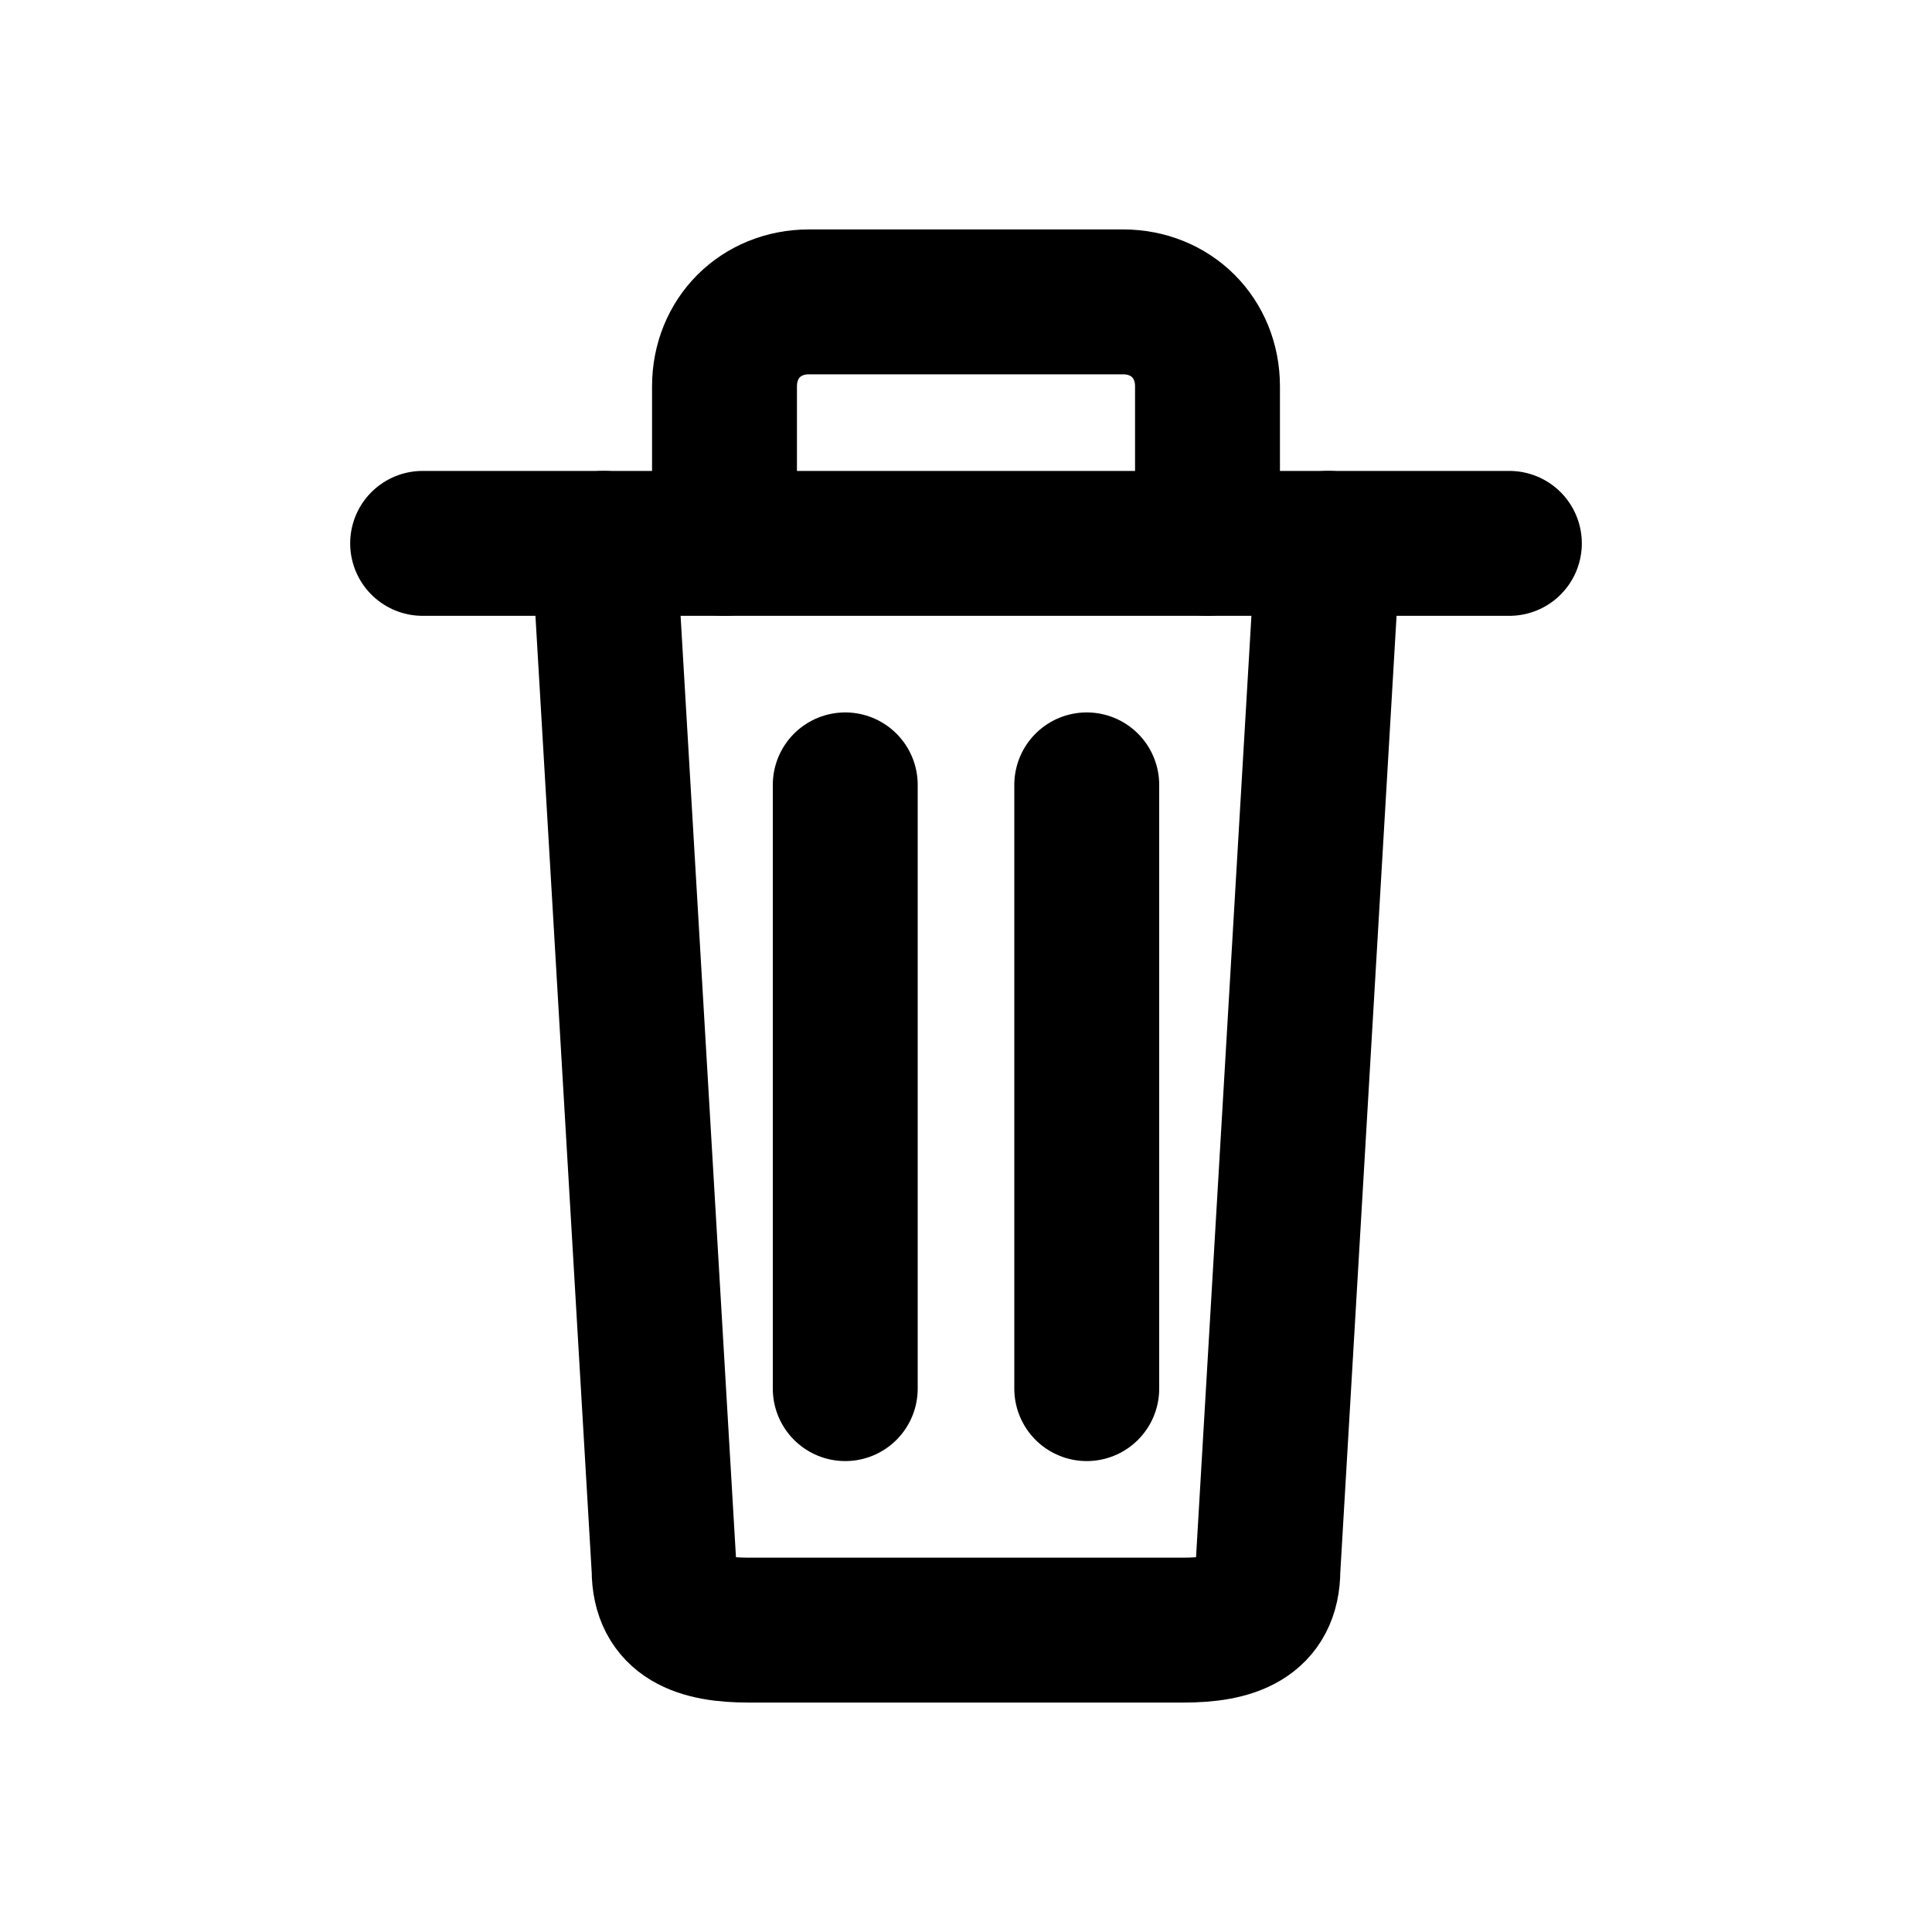
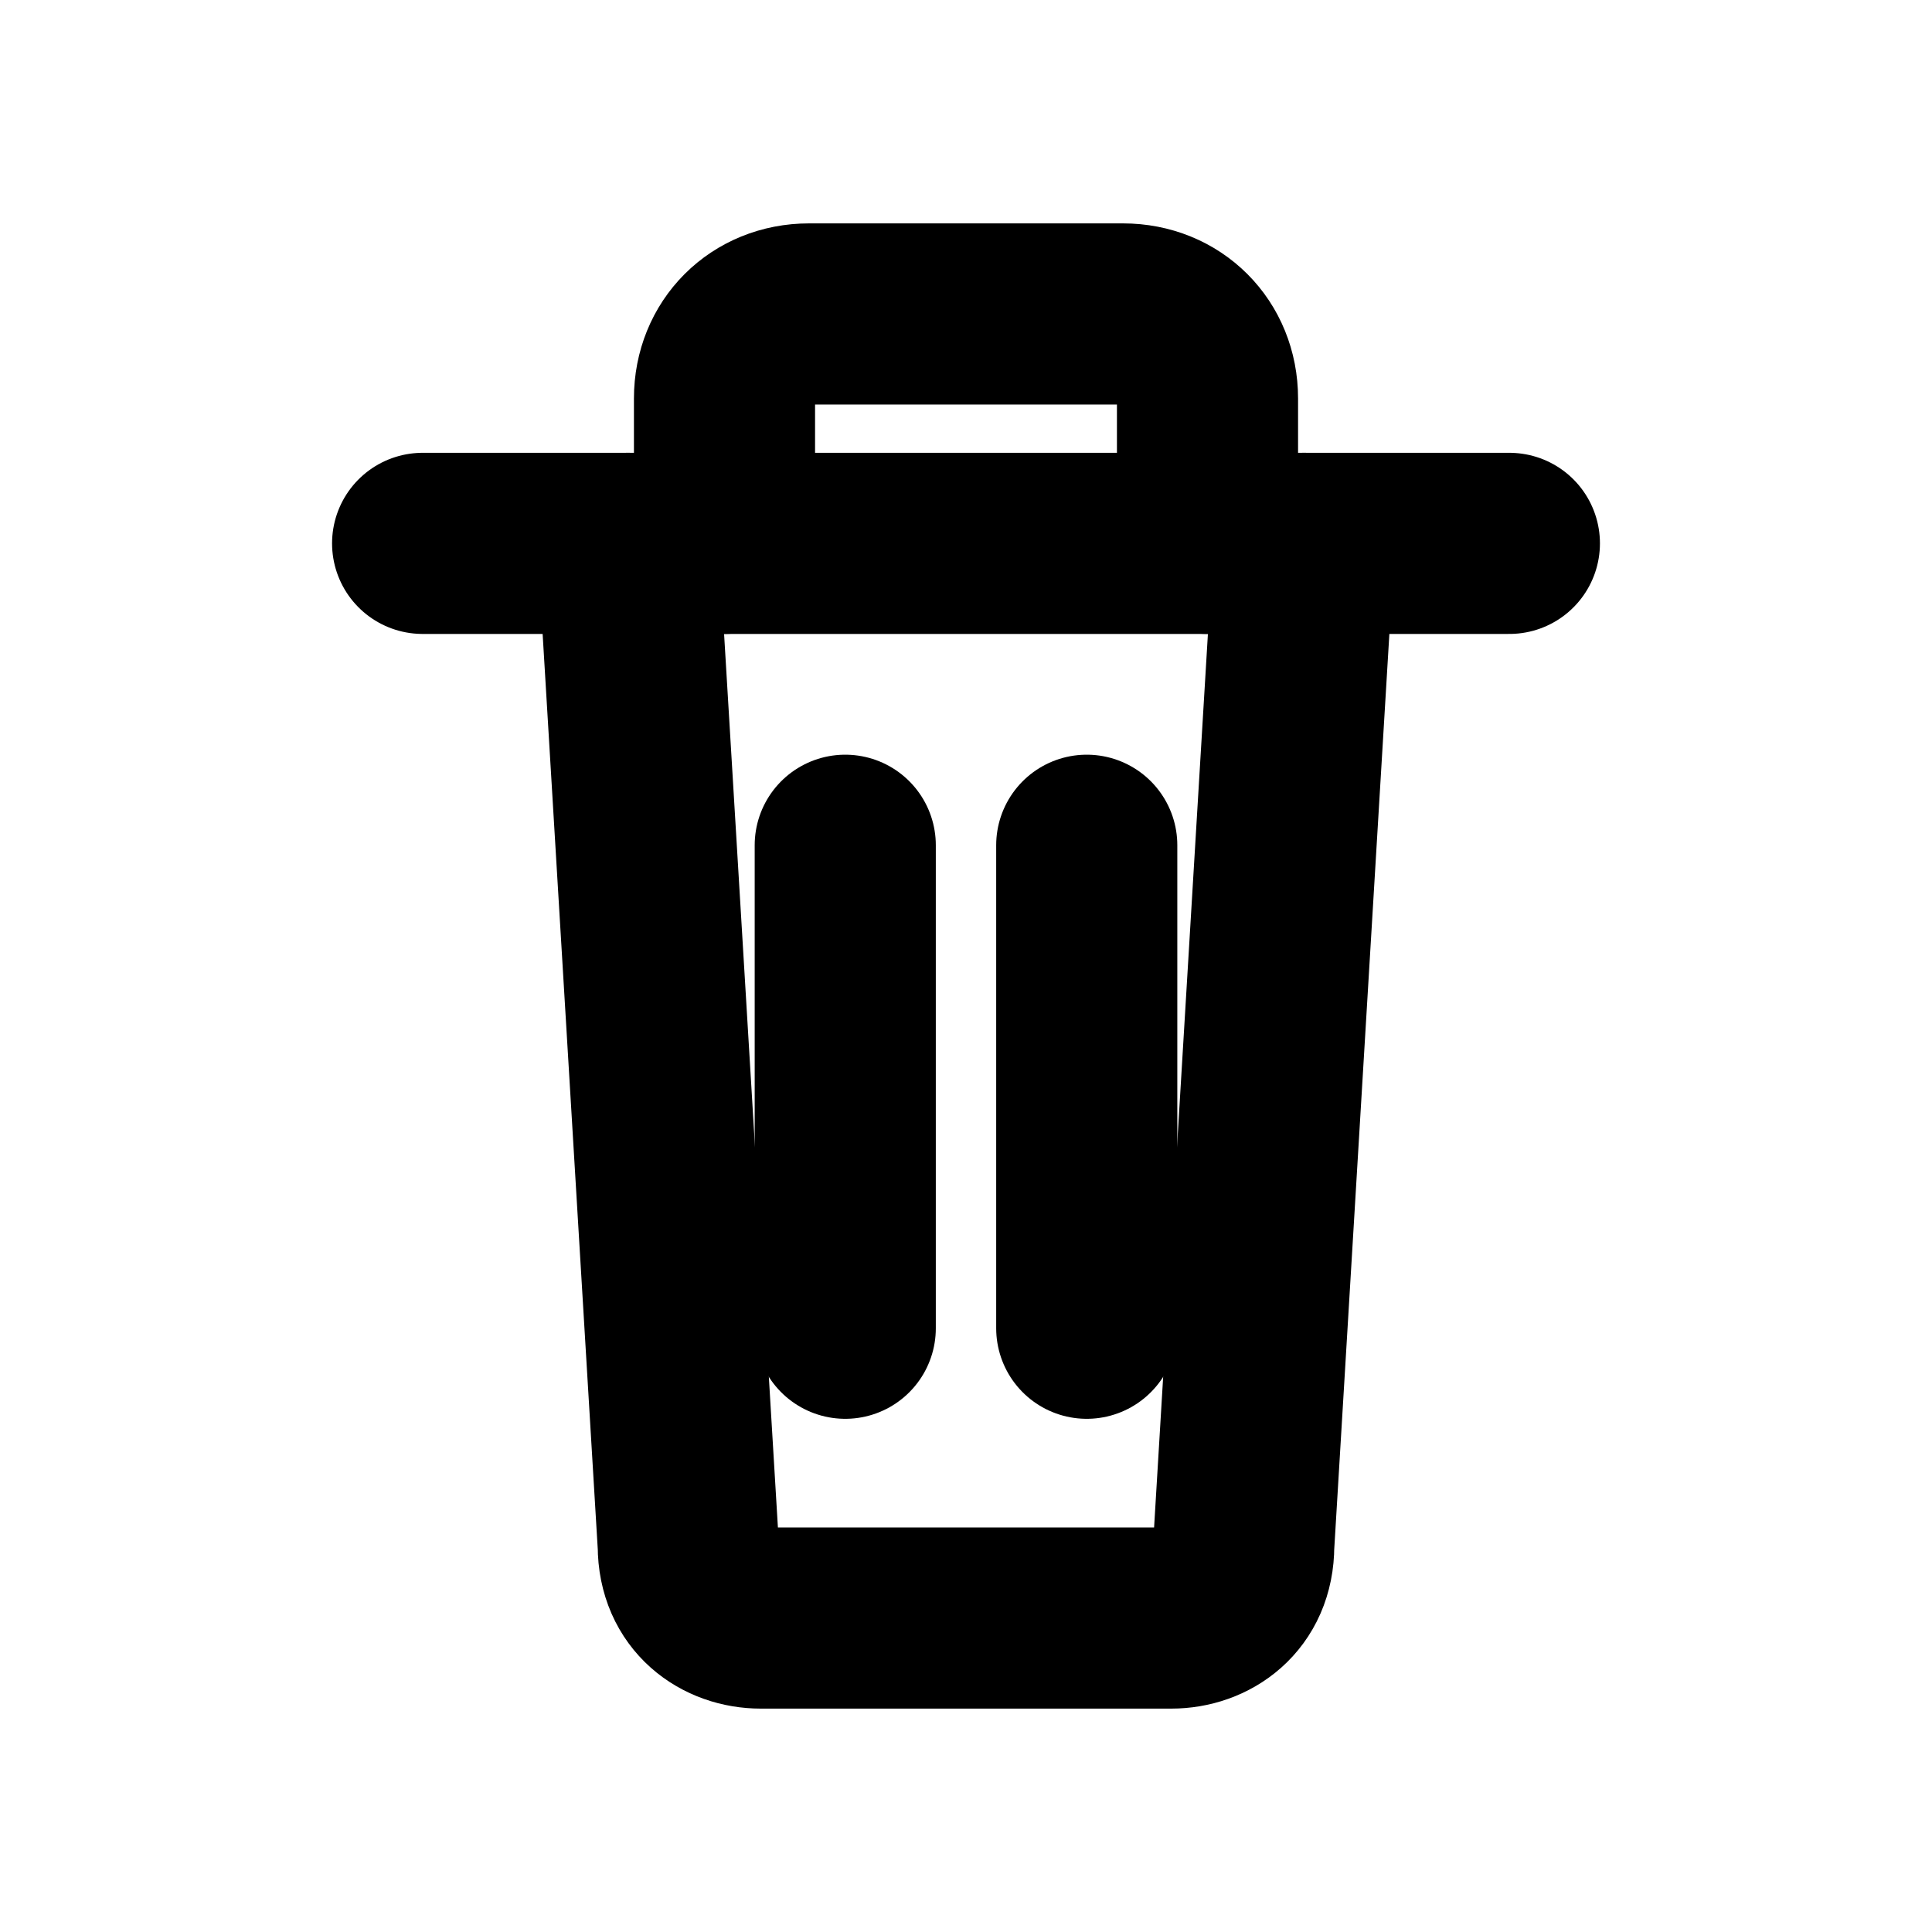
- <svg xmlns="http://www.w3.org/2000/svg" width="16" height="16" viewBox="0 0 16 16" fill="none" stroke="currentColor" stroke-width="1.2" stroke-linecap="round" stroke-linejoin="round">
+ <svg xmlns="http://www.w3.org/2000/svg" width="16" height="16" viewBox="0 0 16 16" fill="none" stroke="currentColor" stroke-width="1.5" stroke-linecap="round" stroke-linejoin="round">
  <path d="M3.5 4.5 H12.5" />
-   <path d="M6 4.5 V3.2 C6 2.8 6.3 2.5 6.7 2.5 H9.3 C9.7 2.5 10 2.8 10 3.2 V4.5" />
-   <path d="M5 4.5 L5.5 13 C5.5 13.4 5.8 13.5 6.2 13.5 H9.8 C10.2 13.5 10.5 13.4 10.5 13 L11 4.5" />
-   <path d="M7 6.5 V11.5 M9 6.5 V11.5" />
+   <path d="M6 4.5 V3.3 C6 2.9 6.3 2.6 6.7 2.6 H9.3 C9.7 2.6 10 2.9 10 3.3 V4.5" />
+   <path d="M5.2 4.5 L5.7 12.8 C5.7 13.2 6 13.4 6.3 13.4 H9.7 C10 13.4 10.3 13.2 10.3 12.8 L10.8 4.5" />
+   <path d="M7 7 V11 M9 7 V11" />
</svg>
